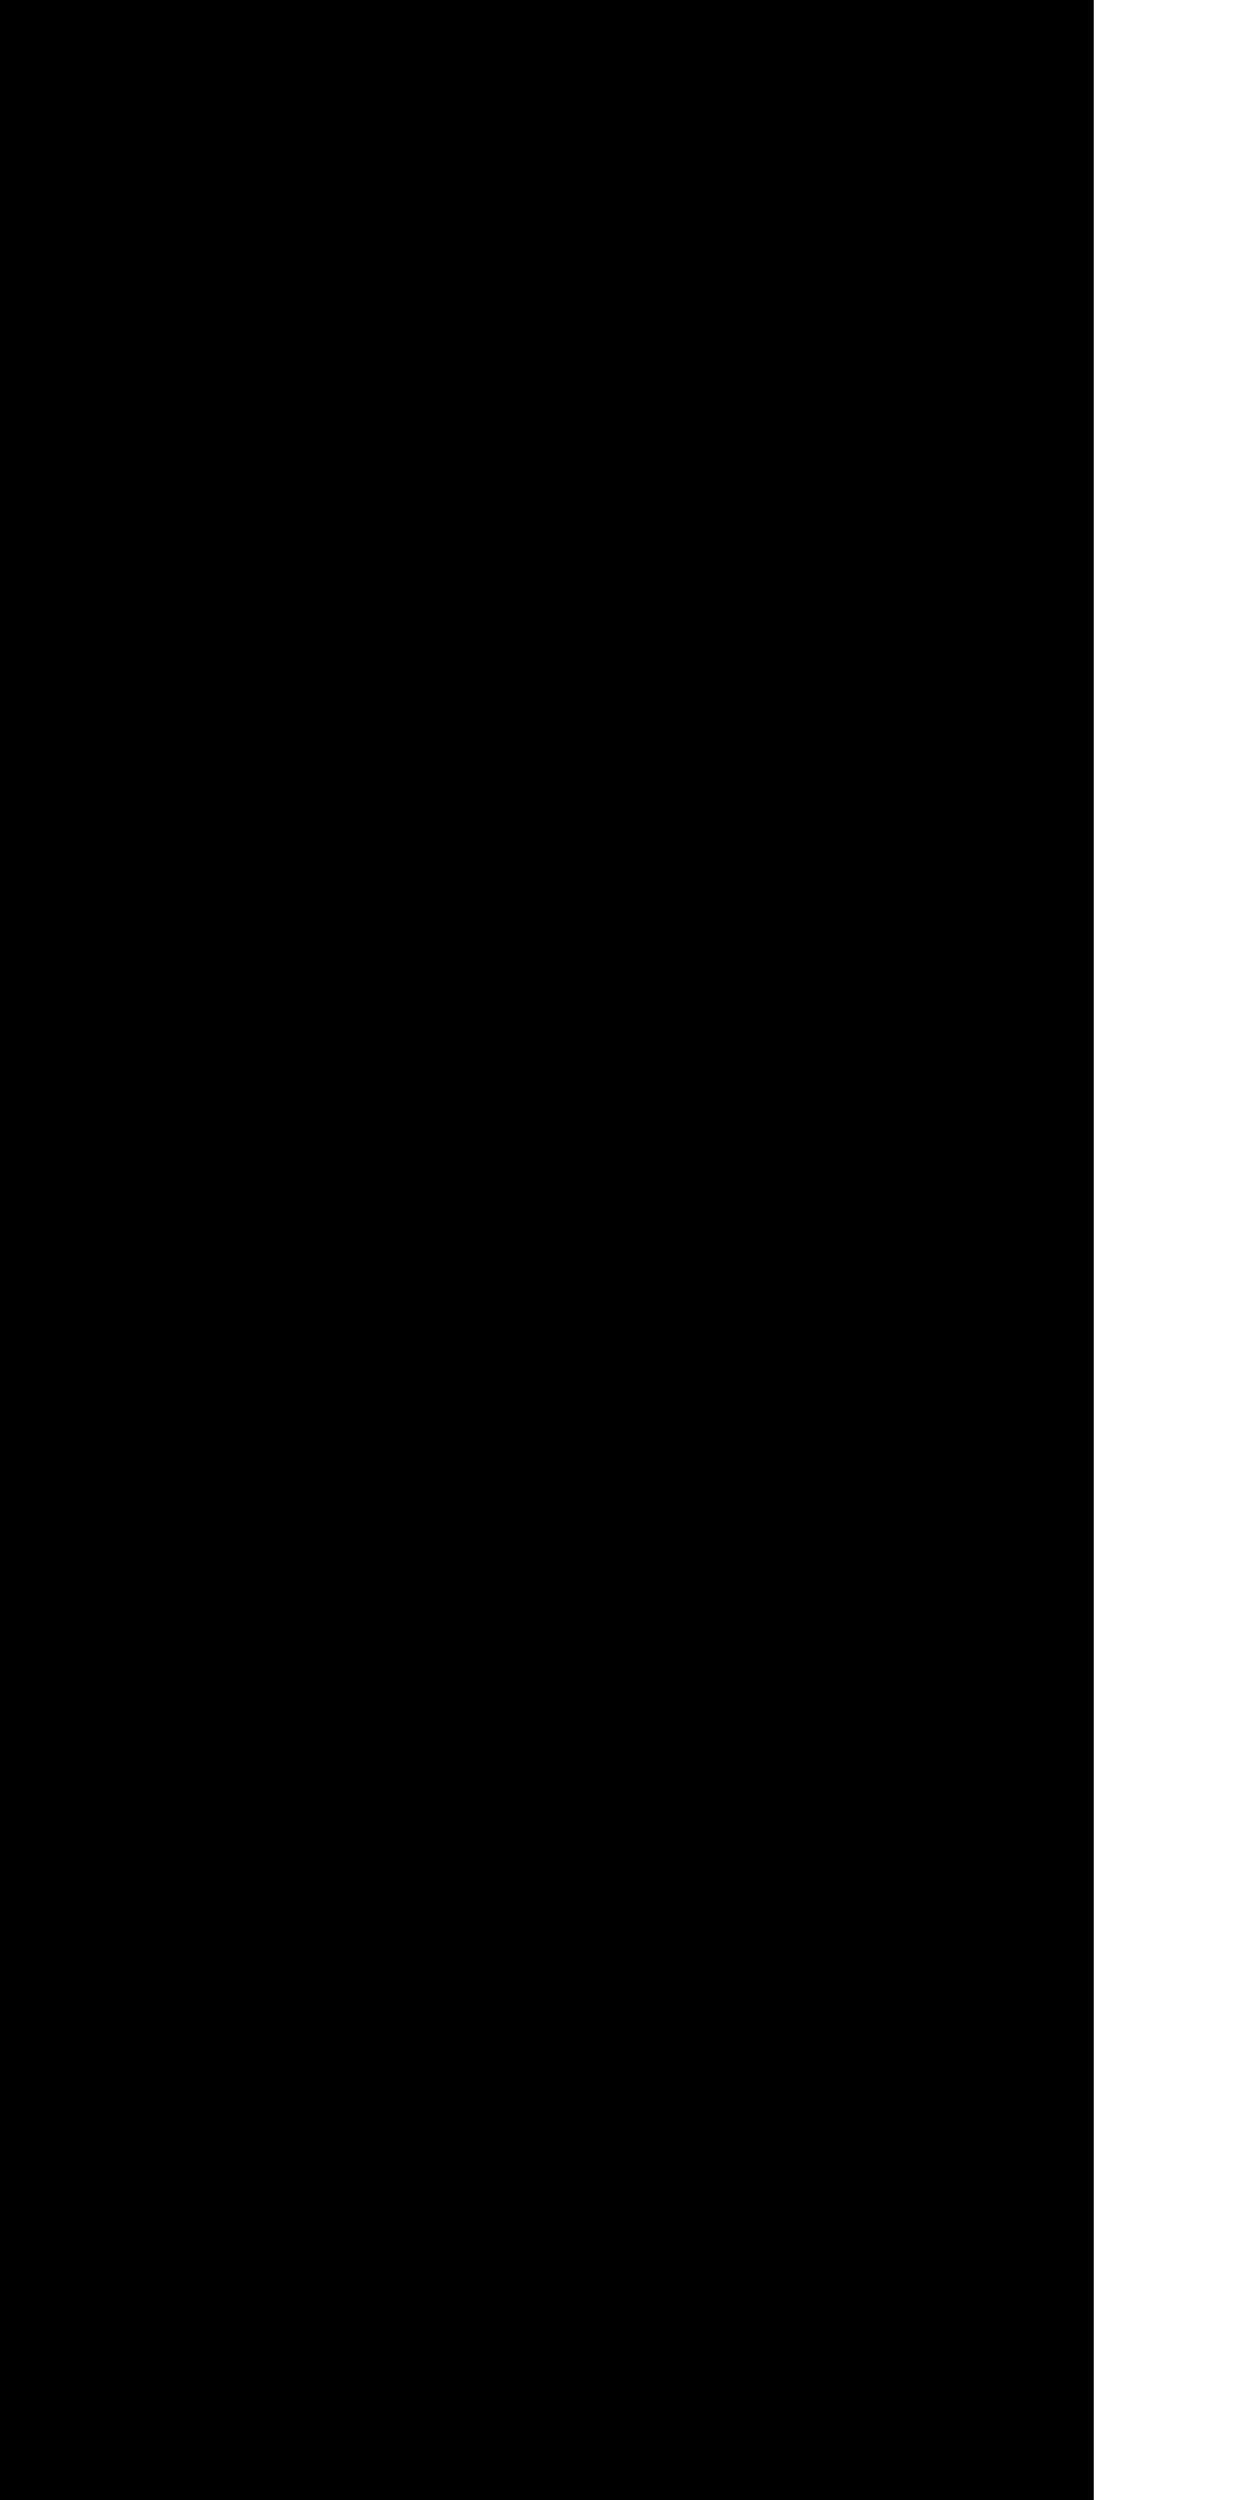
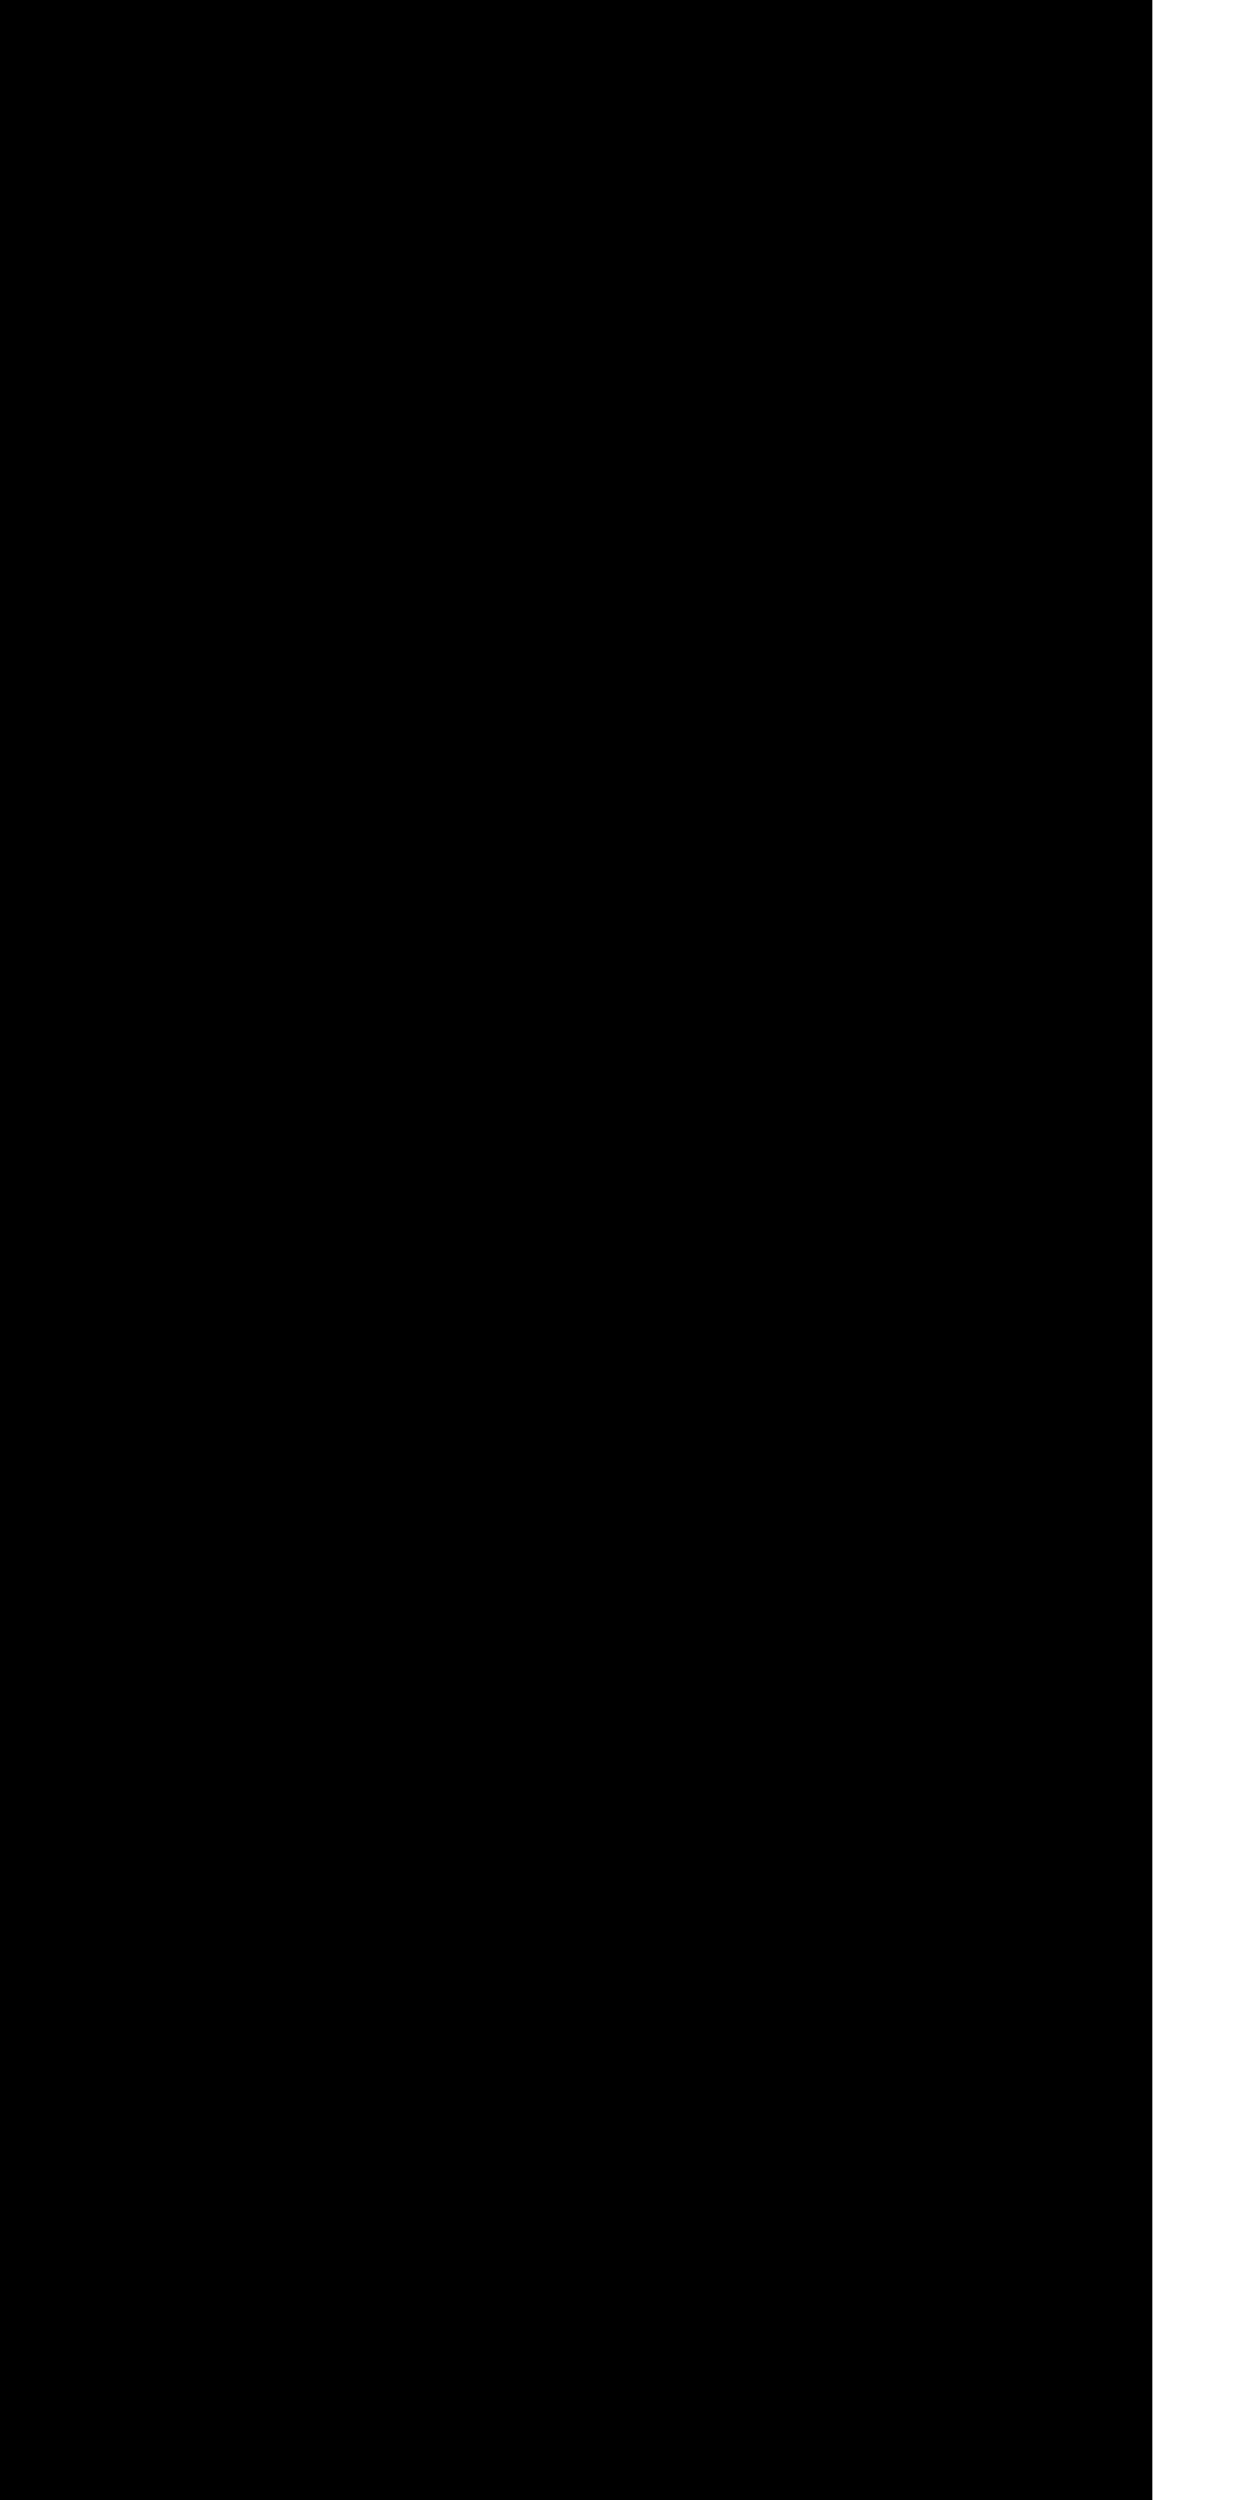
- <svg xmlns="http://www.w3.org/2000/svg" version="1.1" width="1024" height="2048" id="svg3355">
+ <svg xmlns="http://www.w3.org/2000/svg" id="svg3355" height="2048" width="1024" version="1.1">
  <defs id="defs3357" />
-   <path d="m 0,0 0,2048 896,0 0,-2048 z" id="path3157-2-7-0" style="fill:#000000;fill-opacity:1;stroke:none;display:inline" />
+   <path style="display:inline;fill:#000000;fill-opacity:1;stroke:none" id="path3157-2-7-0" d="M -64,-256 V 2048 H 944 V -256 Z" />
</svg>
